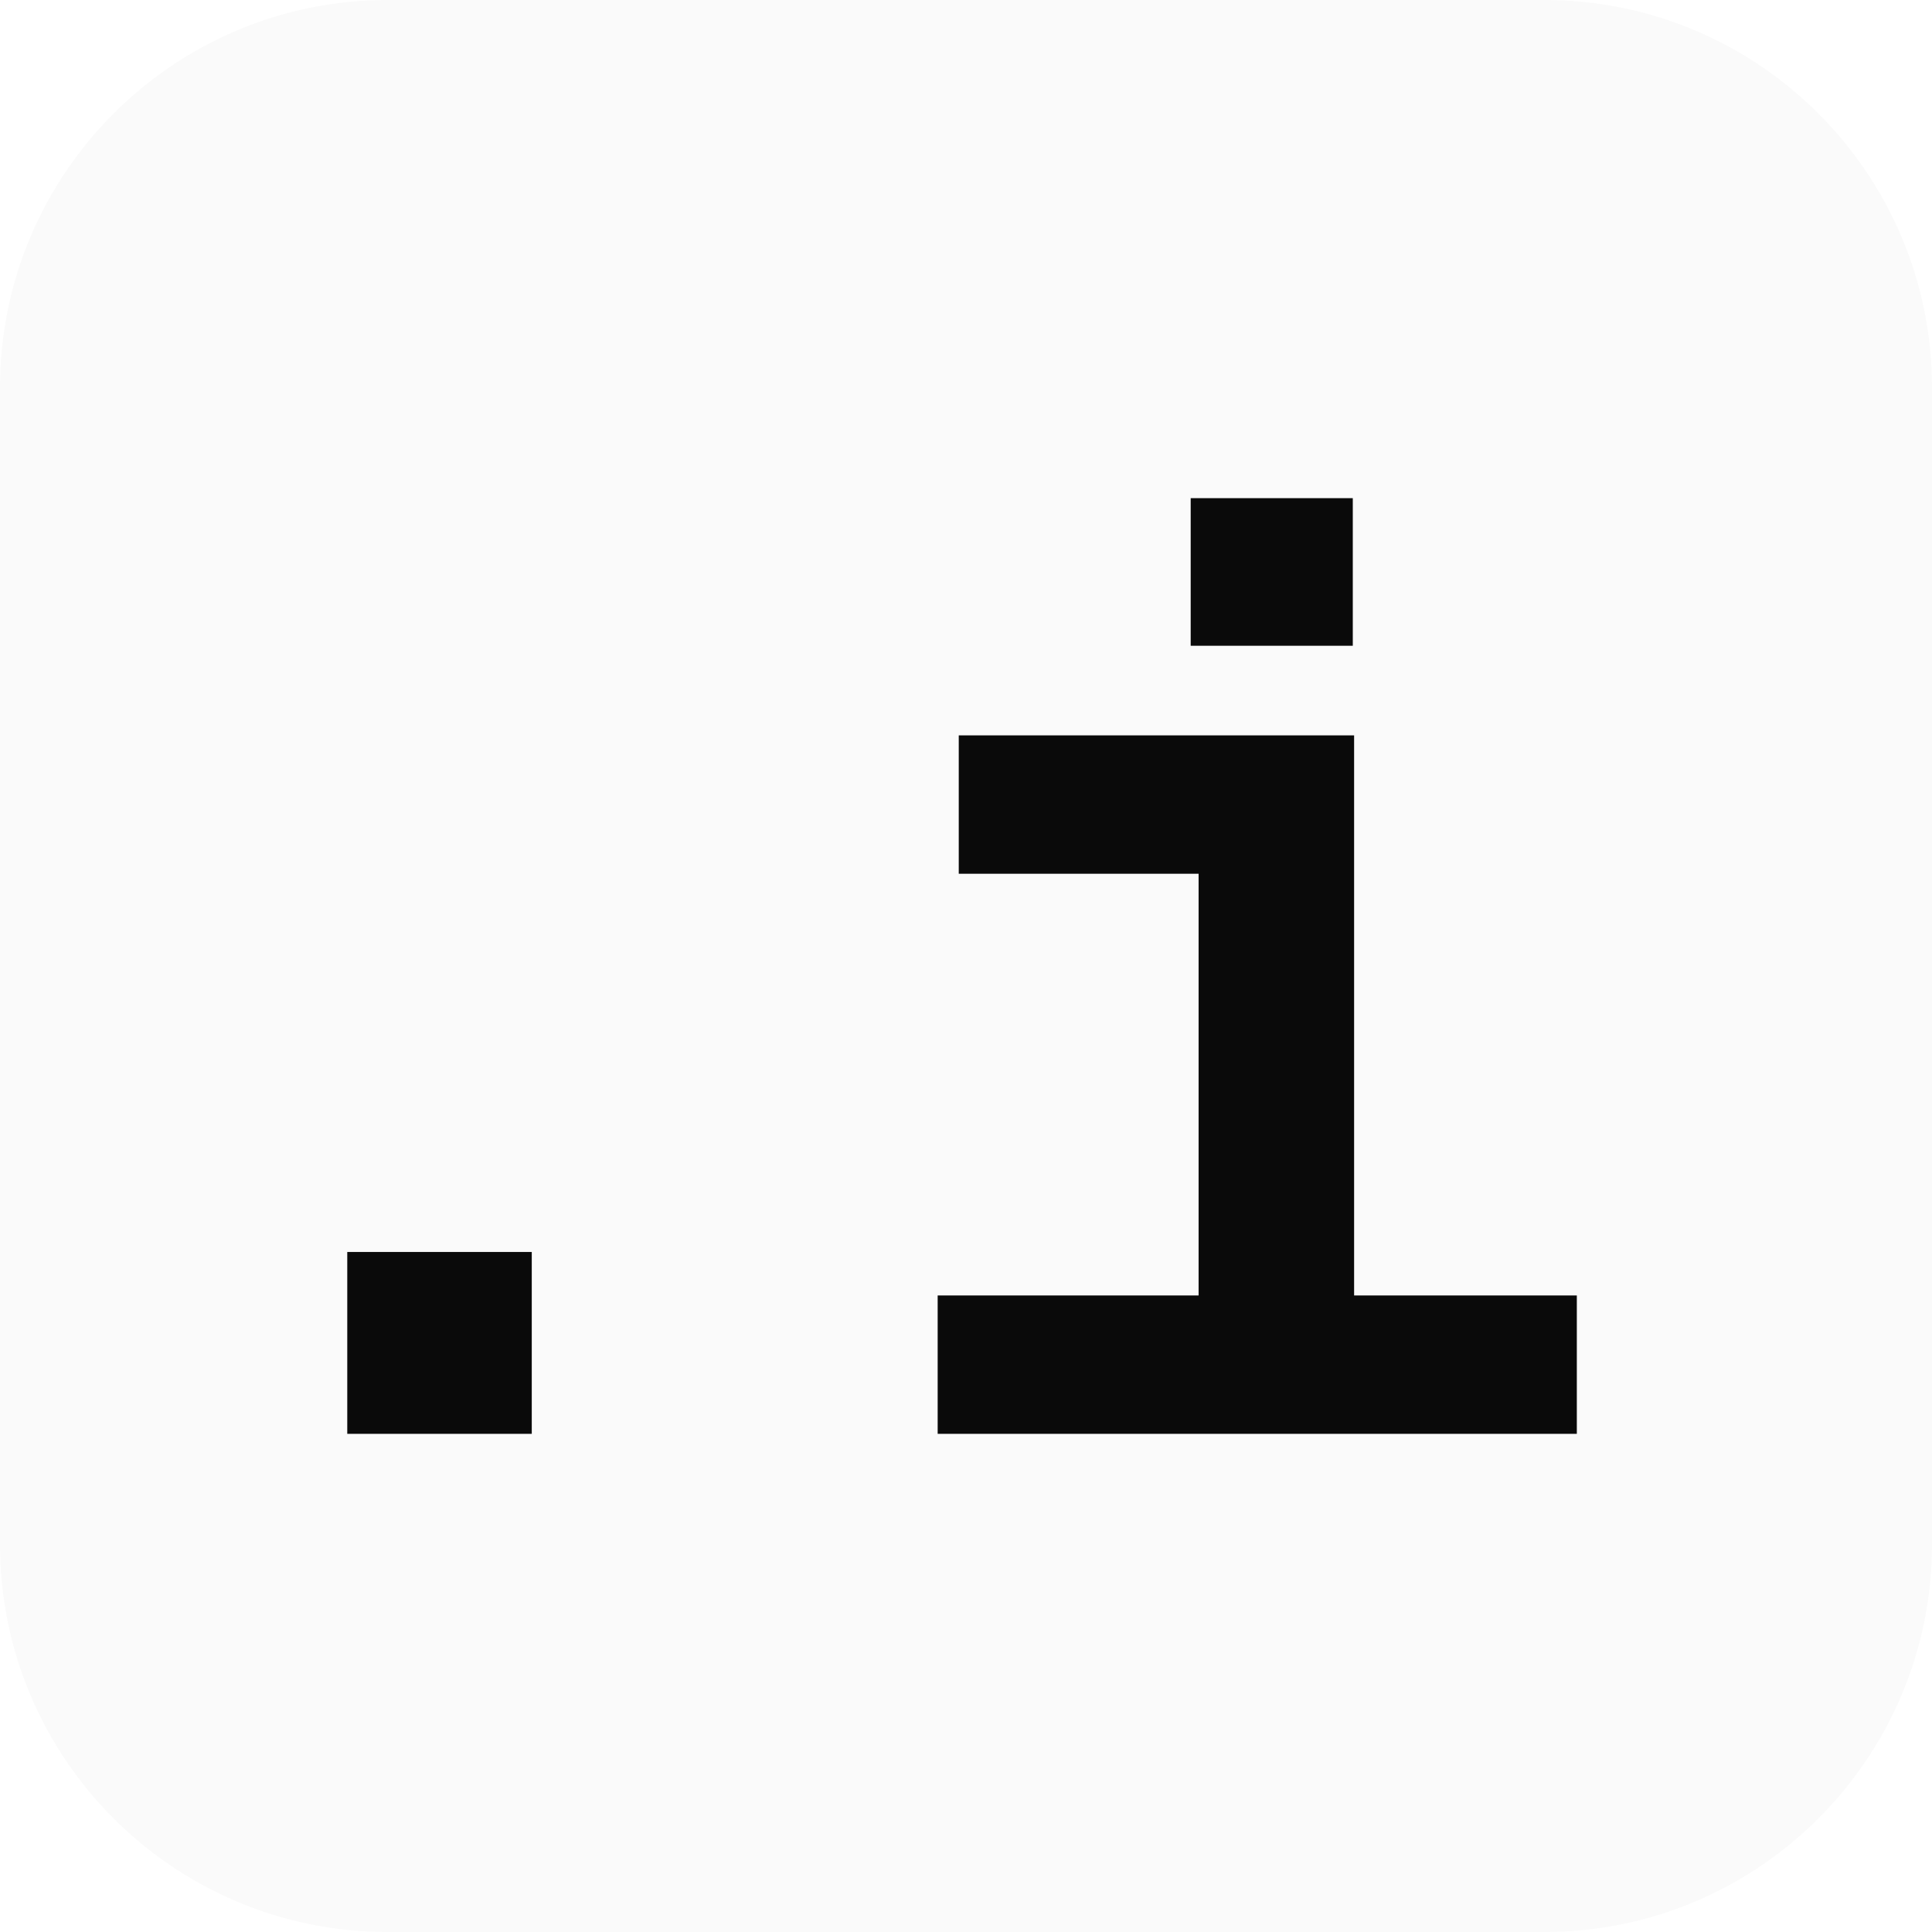
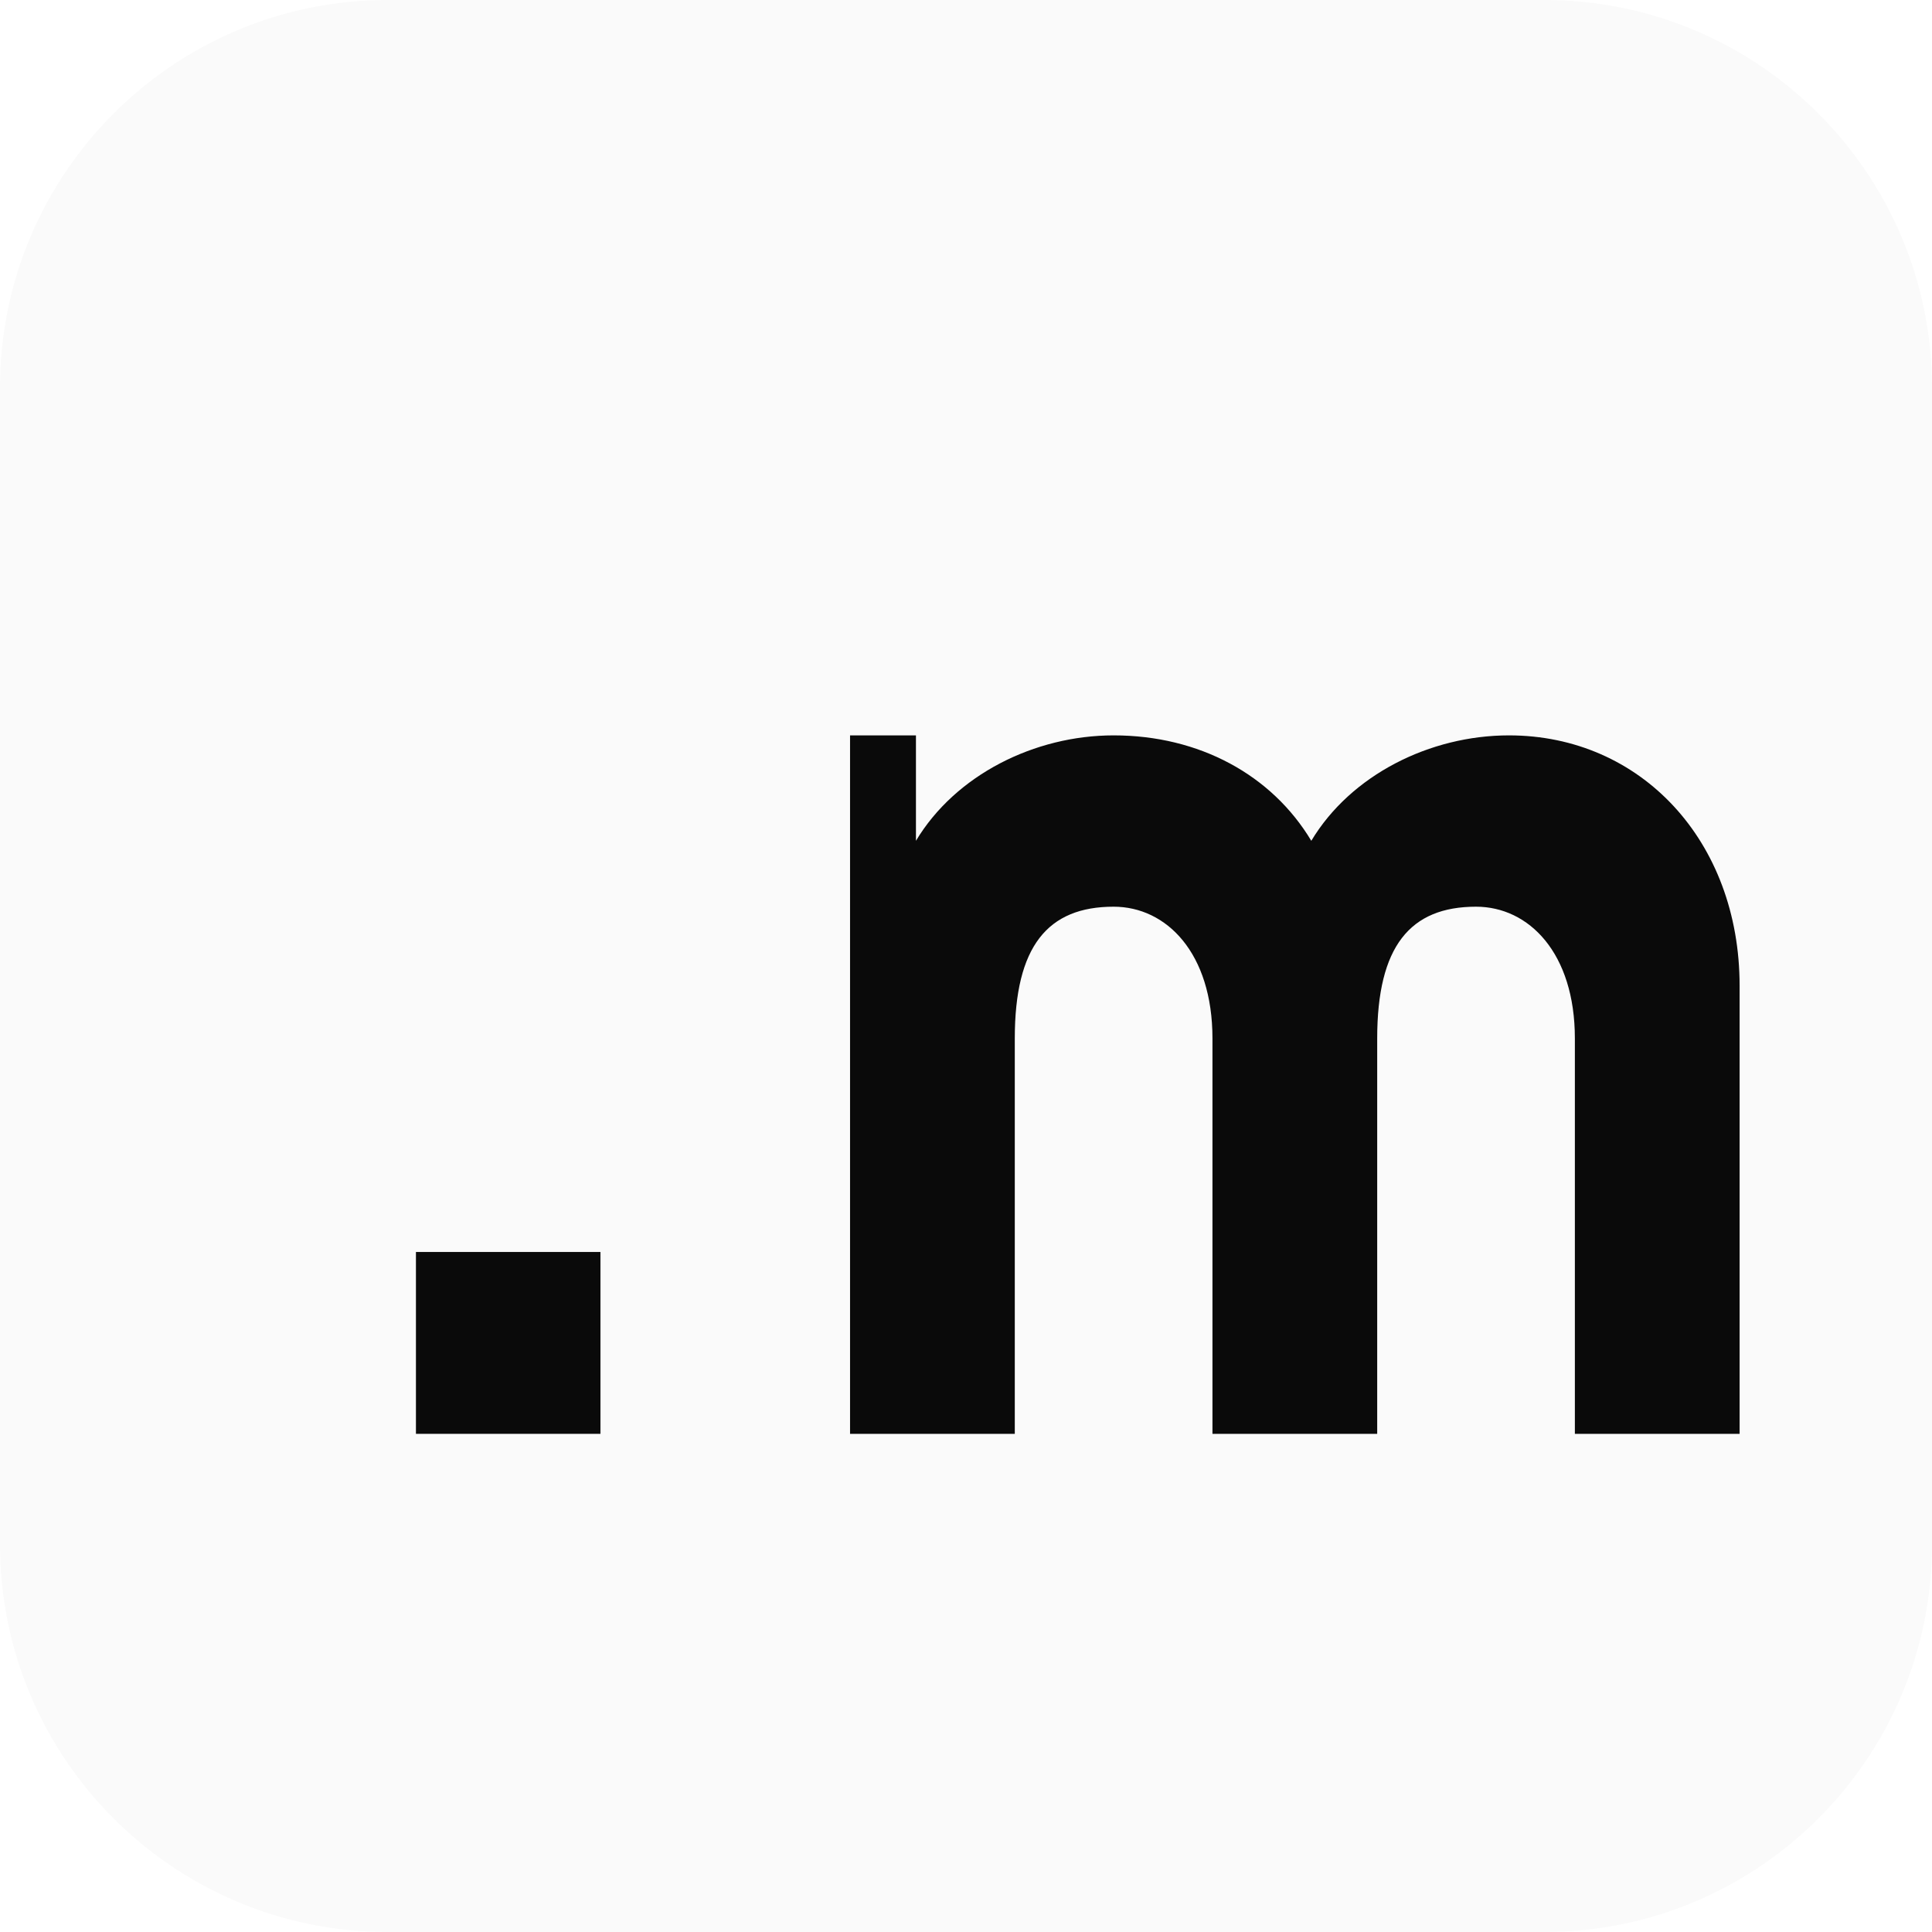
<svg xmlns="http://www.w3.org/2000/svg" width="100%" height="100%" viewBox="0 0 2048 2048" version="1.1" xml:space="preserve" style="fill-rule:evenodd;clip-rule:evenodd;stroke-linejoin:round;stroke-miterlimit:2;">
  <path d="M2048,410.877C2048,184.108 1863.89,0 1637.12,0L410.877,0C184.108,0 0,184.108 0,410.877L0,1637.12C0,1863.89 184.108,2048 410.877,2048L1637.12,2048C1863.89,2048 2048,1863.89 2048,1637.12L2048,410.877Z" style="fill:rgb(250,250,250);" />
  <g transform="matrix(0.63859,0,0,0.63859,-148.596,381.96)">
-     <g transform="matrix(2187.6,0,0,2187.6,306,1782)">
+     <g transform="matrix(2187.6,0,0,2187.6,420,1782)">
      <rect x="0.23" y="-0.138" width="0.14" height="0.138" style="fill:rgb(10,10,10);fill-rule:nonzero;" />
    </g>
-     <g transform="matrix(2187.6,0,0,2187.6,1618.56,1782)">
-       <path d="M0.394,-0.53L0.094,-0.53L0.094,-0.425L0.276,-0.425L0.276,-0.105L0.078,-0.105L0.078,-0L0.563,-0L0.563,-0.105L0.394,-0.105L0.394,-0.53ZM0.27,-0.598L0.393,-0.598L0.393,-0.71L0.27,-0.71L0.27,-0.598Z" style="fill:rgb(10,10,10);fill-rule:nonzero;" />
+     <g transform="matrix(2187.6,0,0,2187.6,1425,1782)">
+       <path d="M0.1,-0.53L0.1,0L0.225,0L0.225,-0.3C0.225,-0.37 0.25,-0.4 0.3,-0.4C0.34,-0.4 0.375,-0.365 0.375,-0.3L0.375,0L0.5,0L0.5,-0.3C0.5,-0.37 0.525,-0.4 0.575,-0.4C0.615,-0.4 0.65,-0.365 0.65,-0.3L0.65,0L0.775,0L0.775,-0.34C0.775,-0.45 0.7,-0.53 0.6,-0.53C0.54,-0.53 0.48,-0.5 0.45,-0.45C0.42,-0.5 0.365,-0.53 0.3,-0.53C0.24,-0.53 0.18,-0.5 0.15,-0.45L0.15,-0.53L0.1,-0.53Z" style="fill:rgb(10,10,10);fill-rule:nonzero;" />
    </g>
  </g>
</svg>
